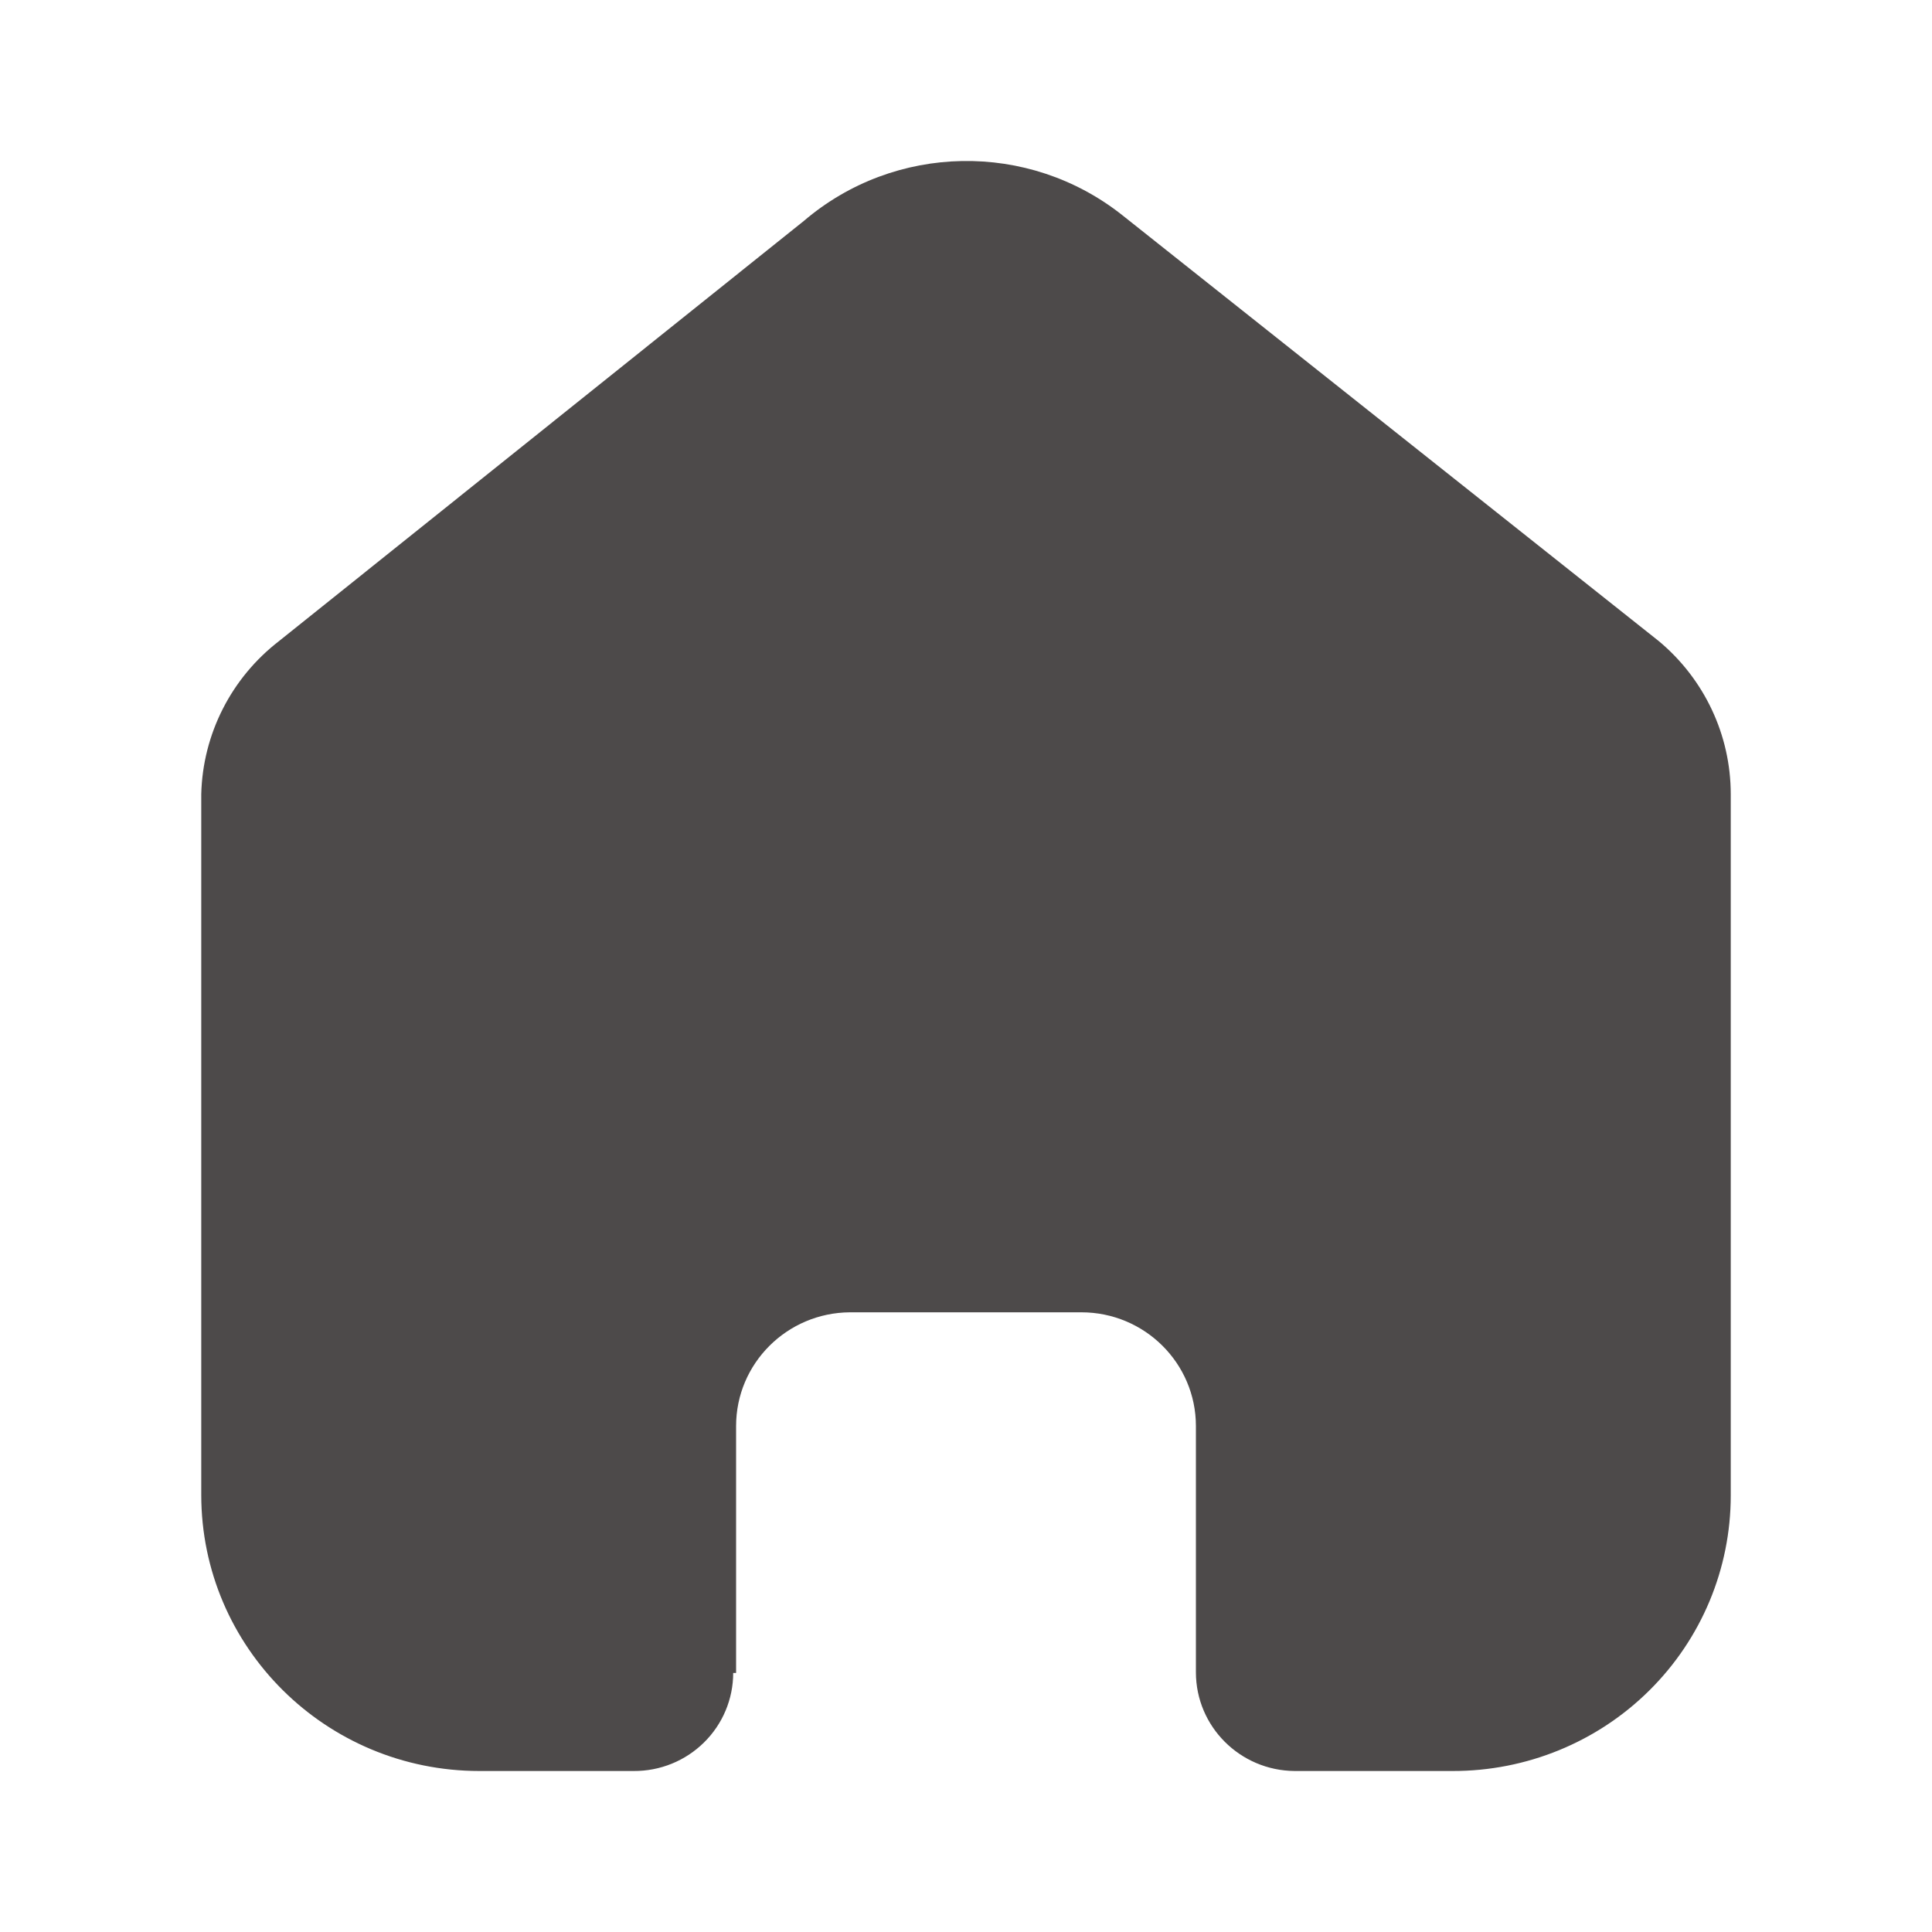
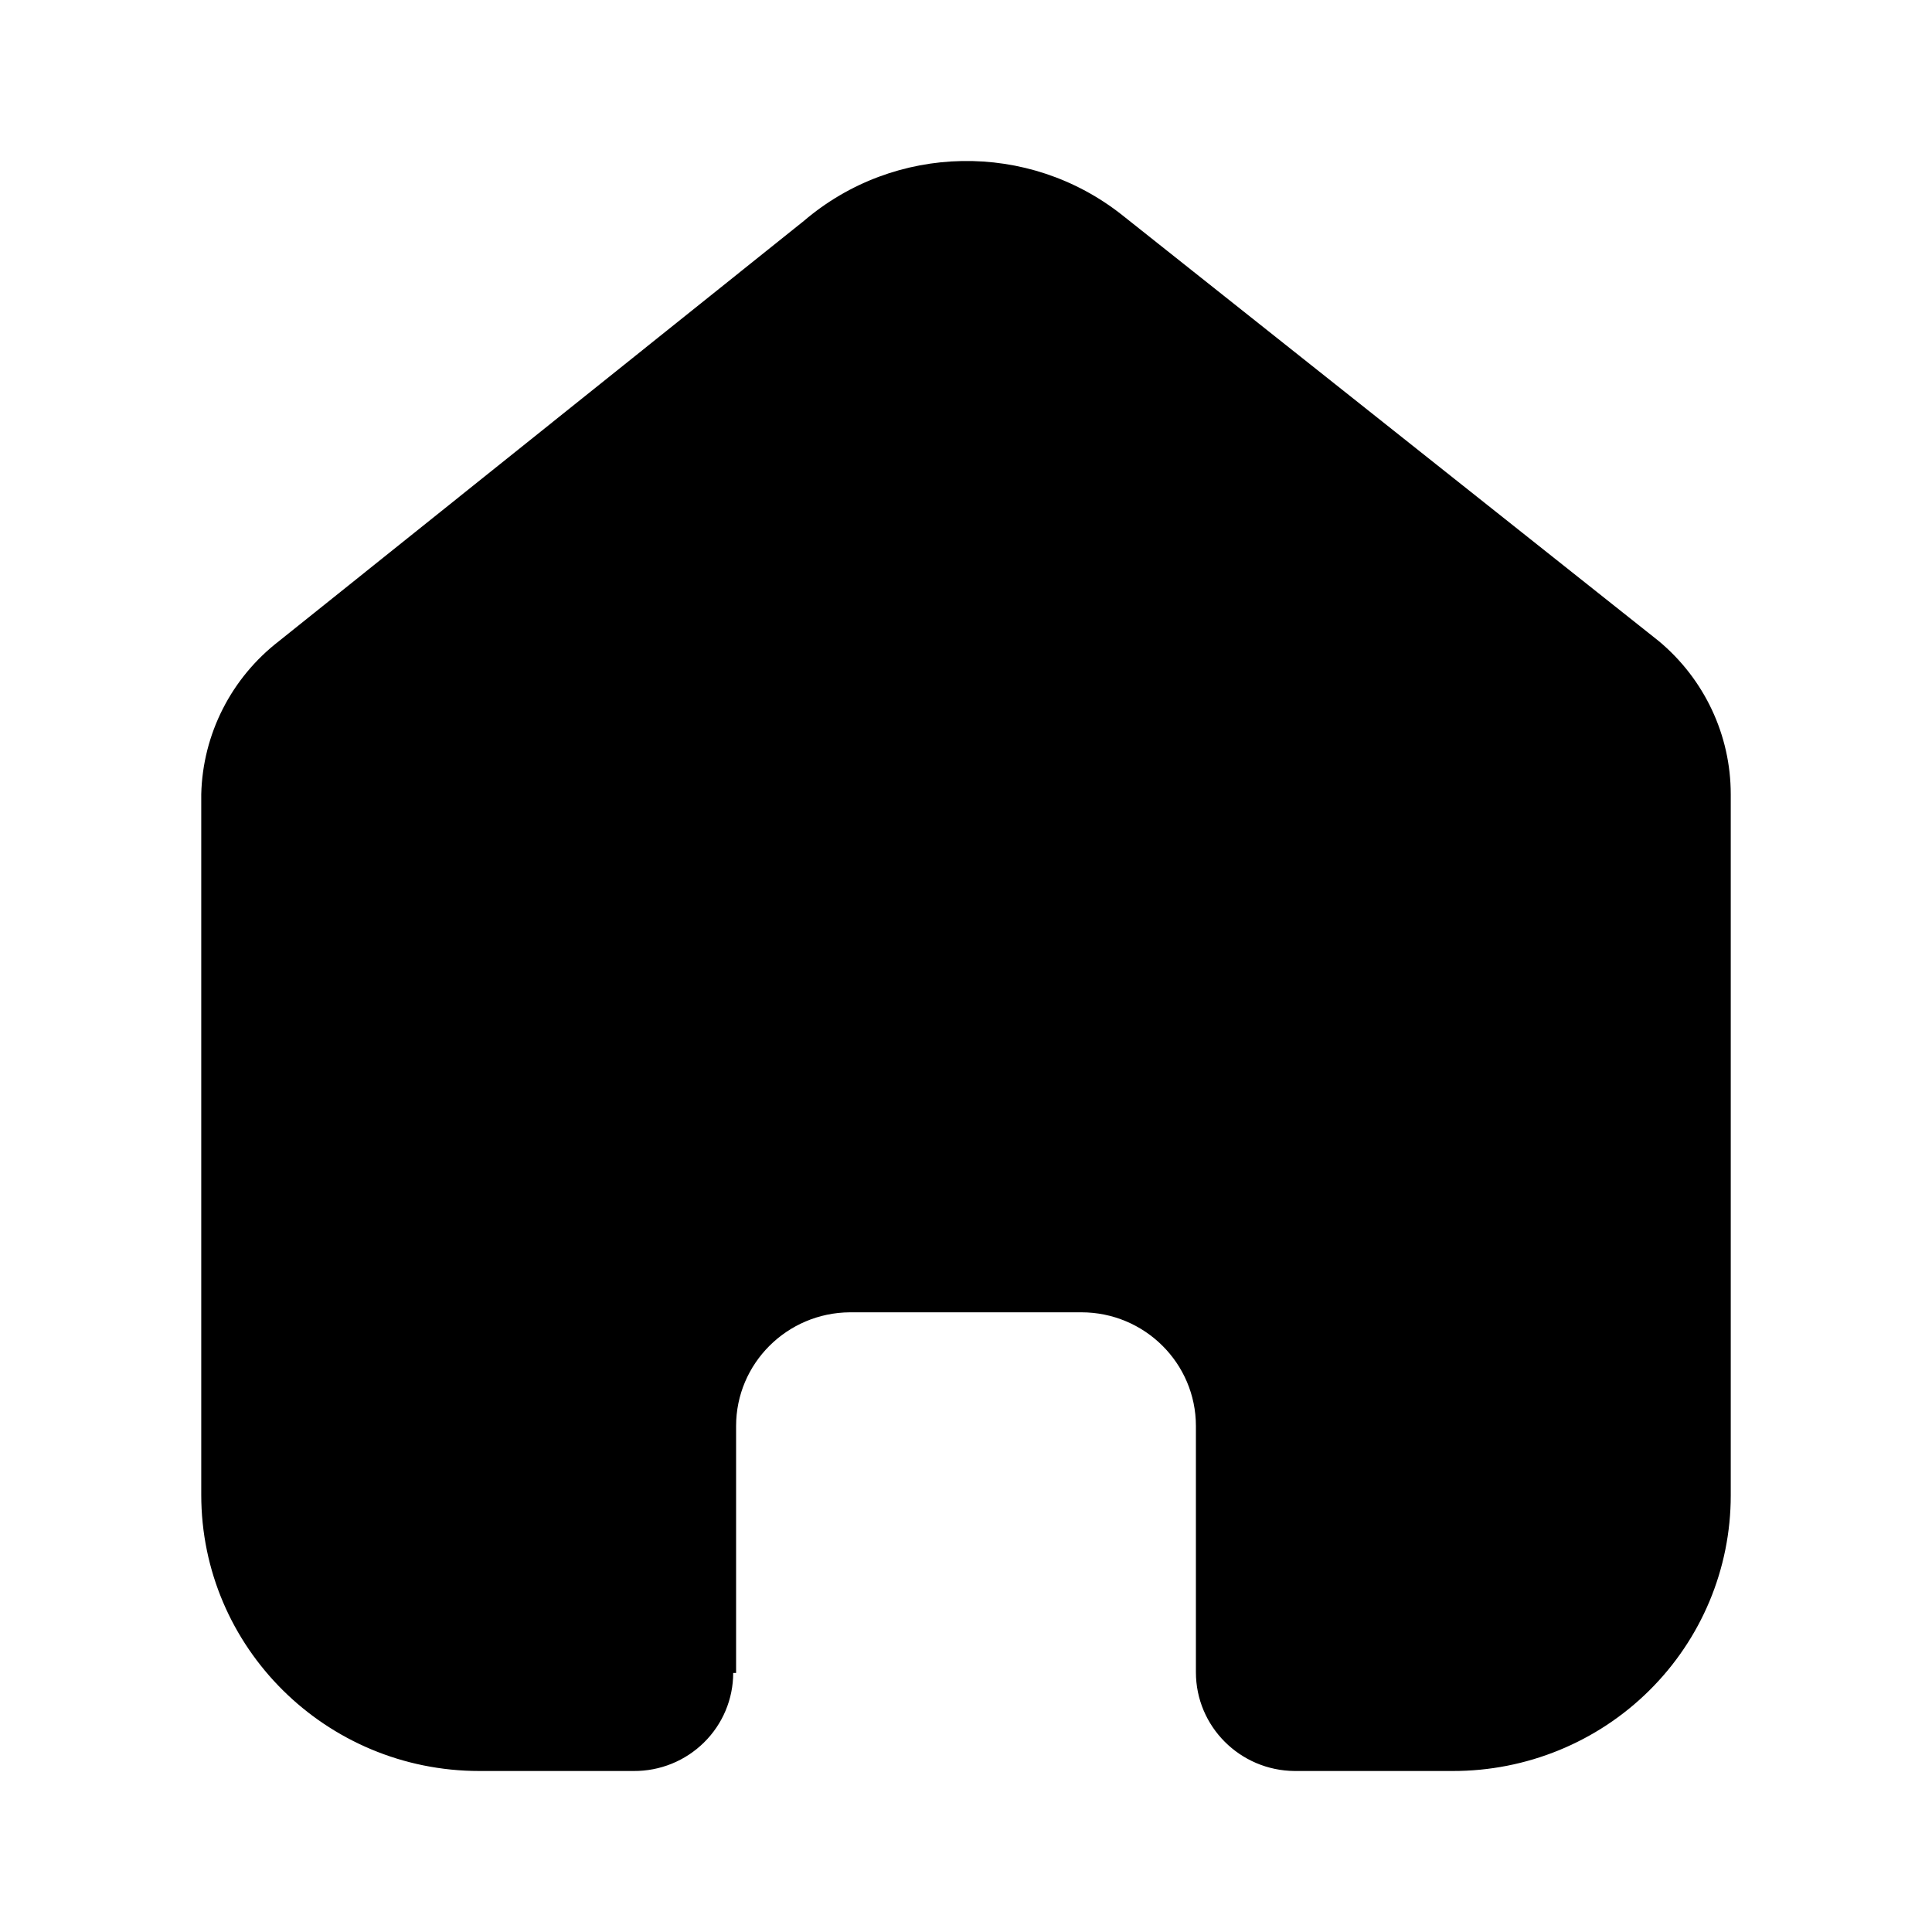
- <svg xmlns="http://www.w3.org/2000/svg" width="24" height="24" viewBox="0 0 24 24" fill="none">
+ <svg xmlns="http://www.w3.org/2000/svg" width="24" height="24" viewBox="0 0 24 24">
  <g id="Iconly/Bulk/Home">
    <g id="Home">
-       <path id="Home_2" d="M9.144 20.782V17.715C9.144 16.938 9.776 16.307 10.558 16.302H13.433C14.219 16.302 14.856 16.935 14.856 17.715V20.773C14.856 21.447 15.404 21.995 16.083 22H18.044C18.96 22.002 19.839 21.643 20.487 21.001C21.136 20.359 21.5 19.487 21.5 18.578V9.866C21.5 9.131 21.172 8.435 20.605 7.963L13.943 2.674C12.778 1.749 11.115 1.779 9.985 2.745L3.467 7.963C2.873 8.421 2.518 9.12 2.5 9.866V18.569C2.5 20.464 4.047 22 5.956 22H7.872C8.199 22.002 8.513 21.875 8.745 21.646C8.977 21.418 9.108 21.107 9.108 20.782H9.144Z" fill="#4D4A4A" />
+       <path id="Home_2" d="M9.144 20.782V17.715C9.144 16.938 9.776 16.307 10.558 16.302H13.433C14.219 16.302 14.856 16.935 14.856 17.715V20.773C14.856 21.447 15.404 21.995 16.083 22H18.044C18.96 22.002 19.839 21.643 20.487 21.001C21.136 20.359 21.5 19.487 21.5 18.578V9.866C21.5 9.131 21.172 8.435 20.605 7.963L13.943 2.674C12.778 1.749 11.115 1.779 9.985 2.745L3.467 7.963C2.873 8.421 2.518 9.12 2.5 9.866V18.569C2.5 20.464 4.047 22 5.956 22H7.872C8.199 22.002 8.513 21.875 8.745 21.646C8.977 21.418 9.108 21.107 9.108 20.782H9.144Z" />
    </g>
  </g>
</svg>
